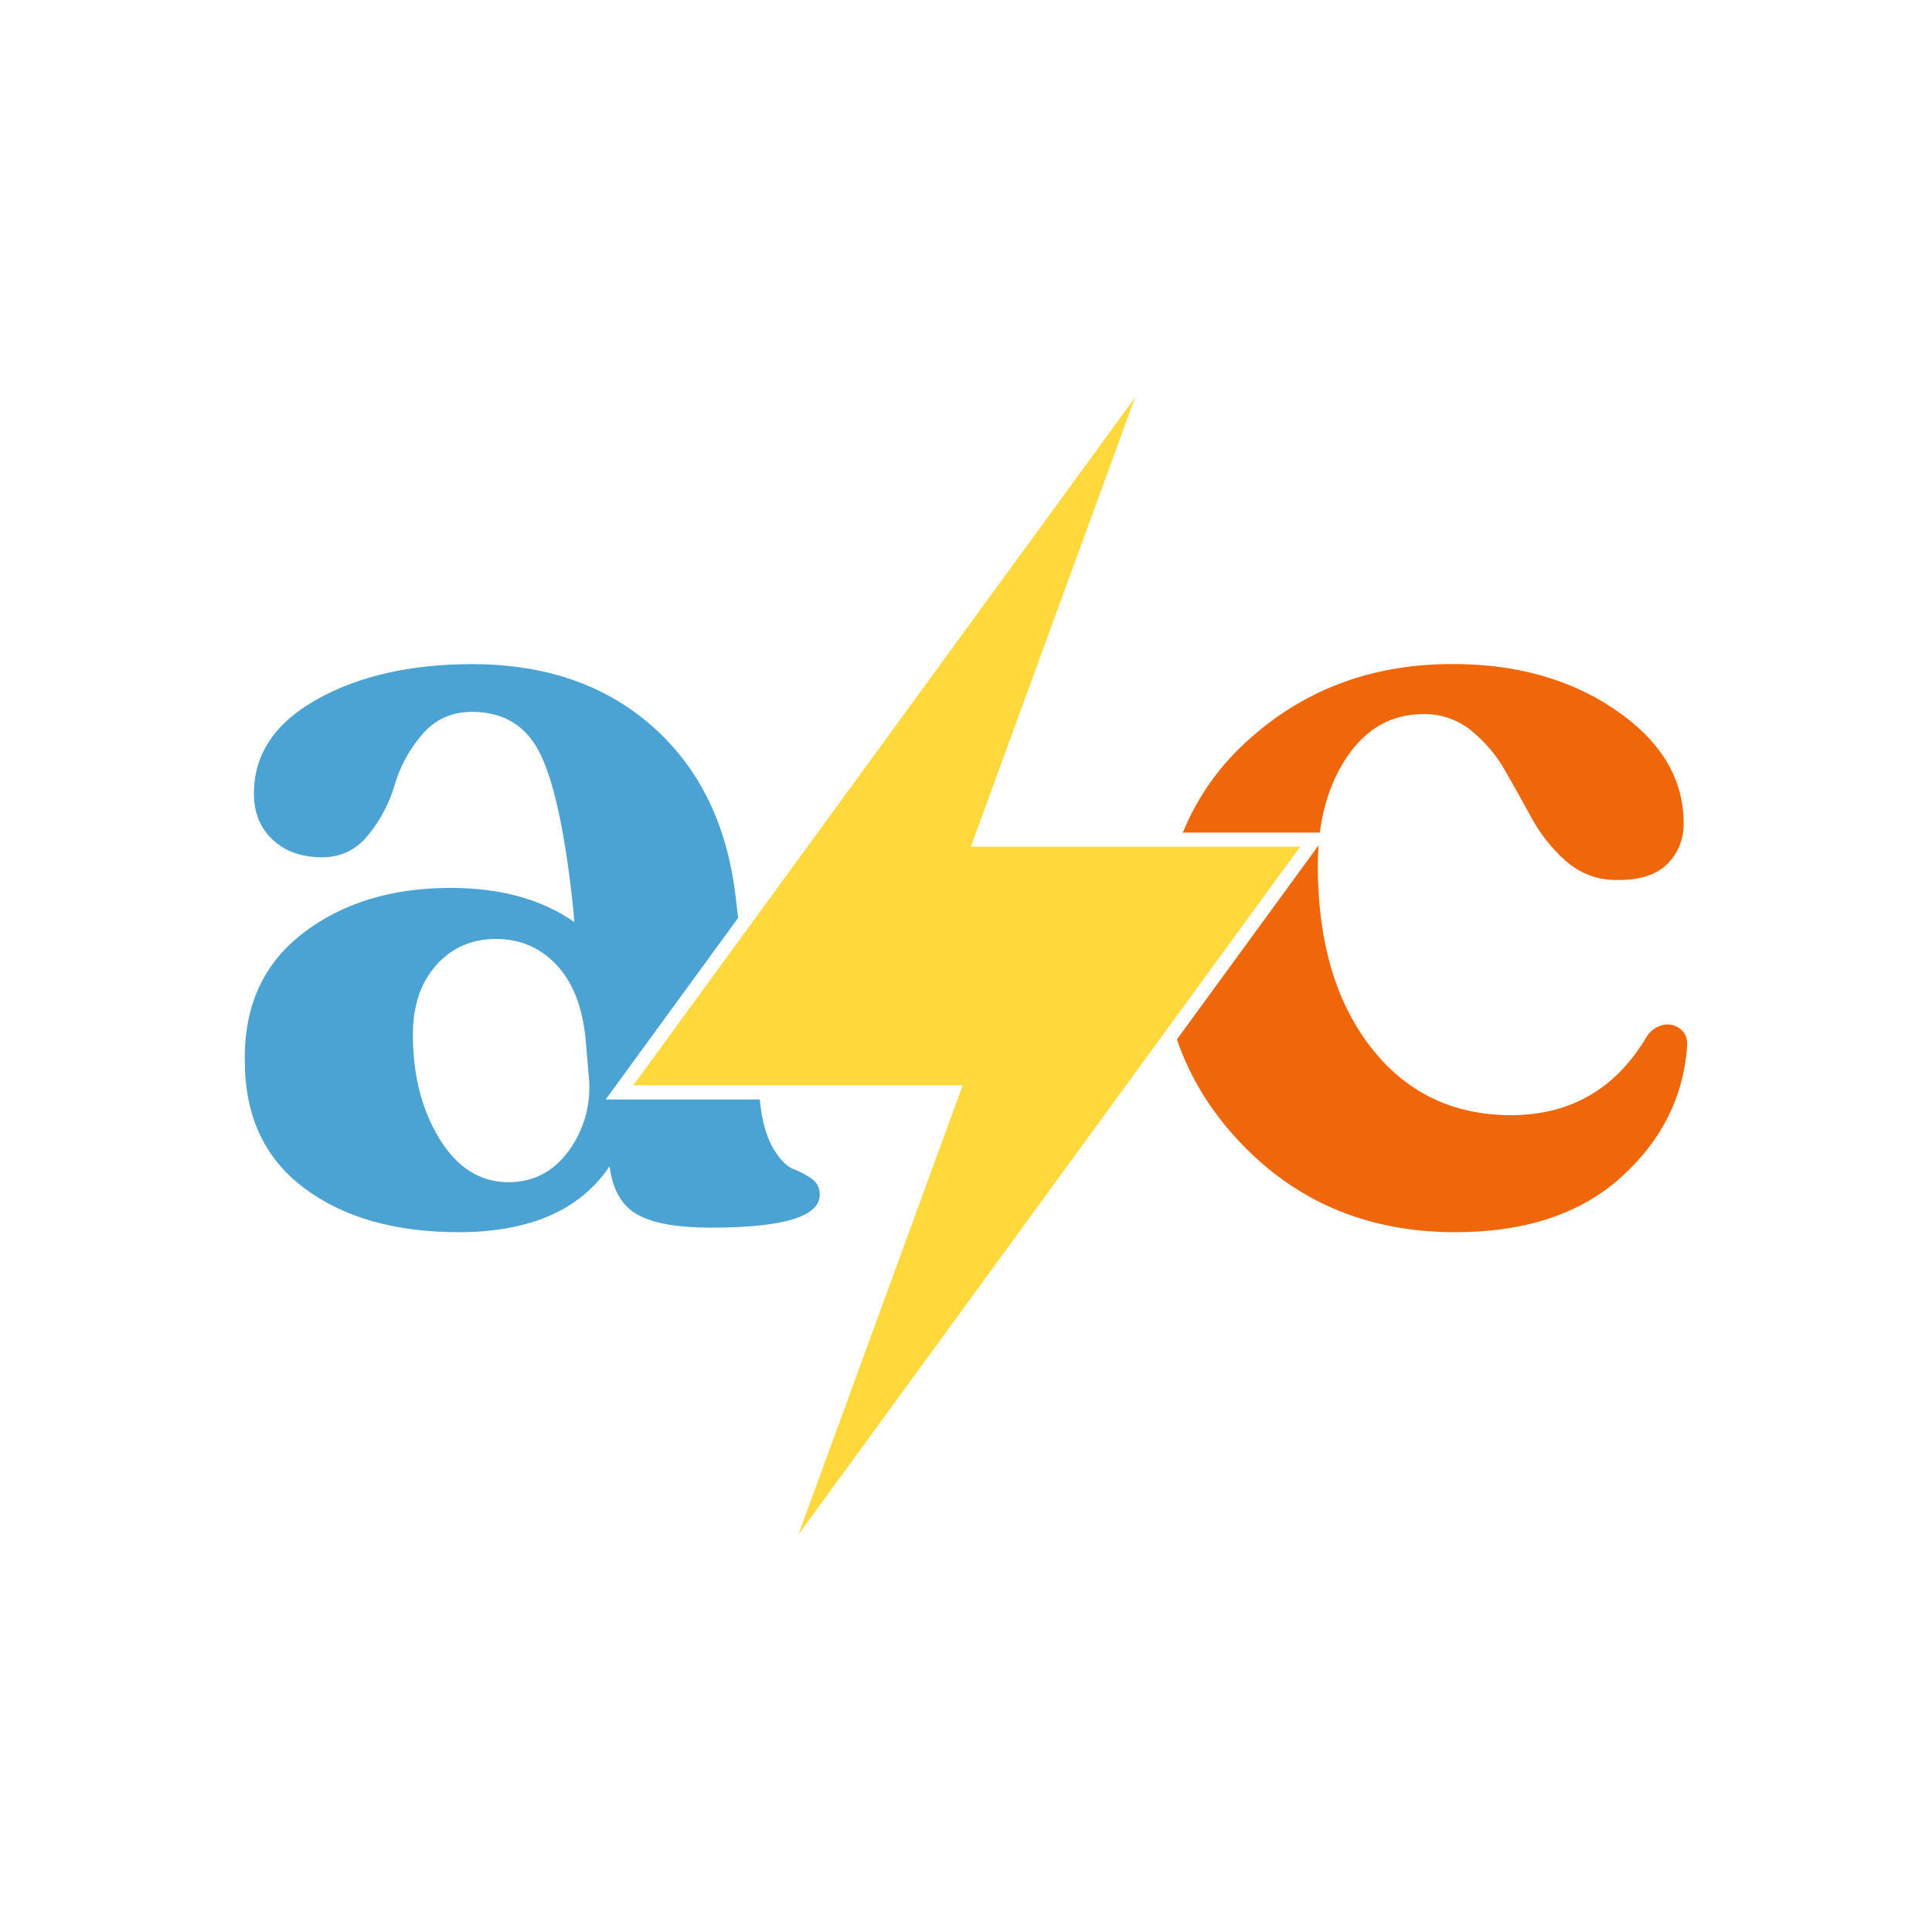
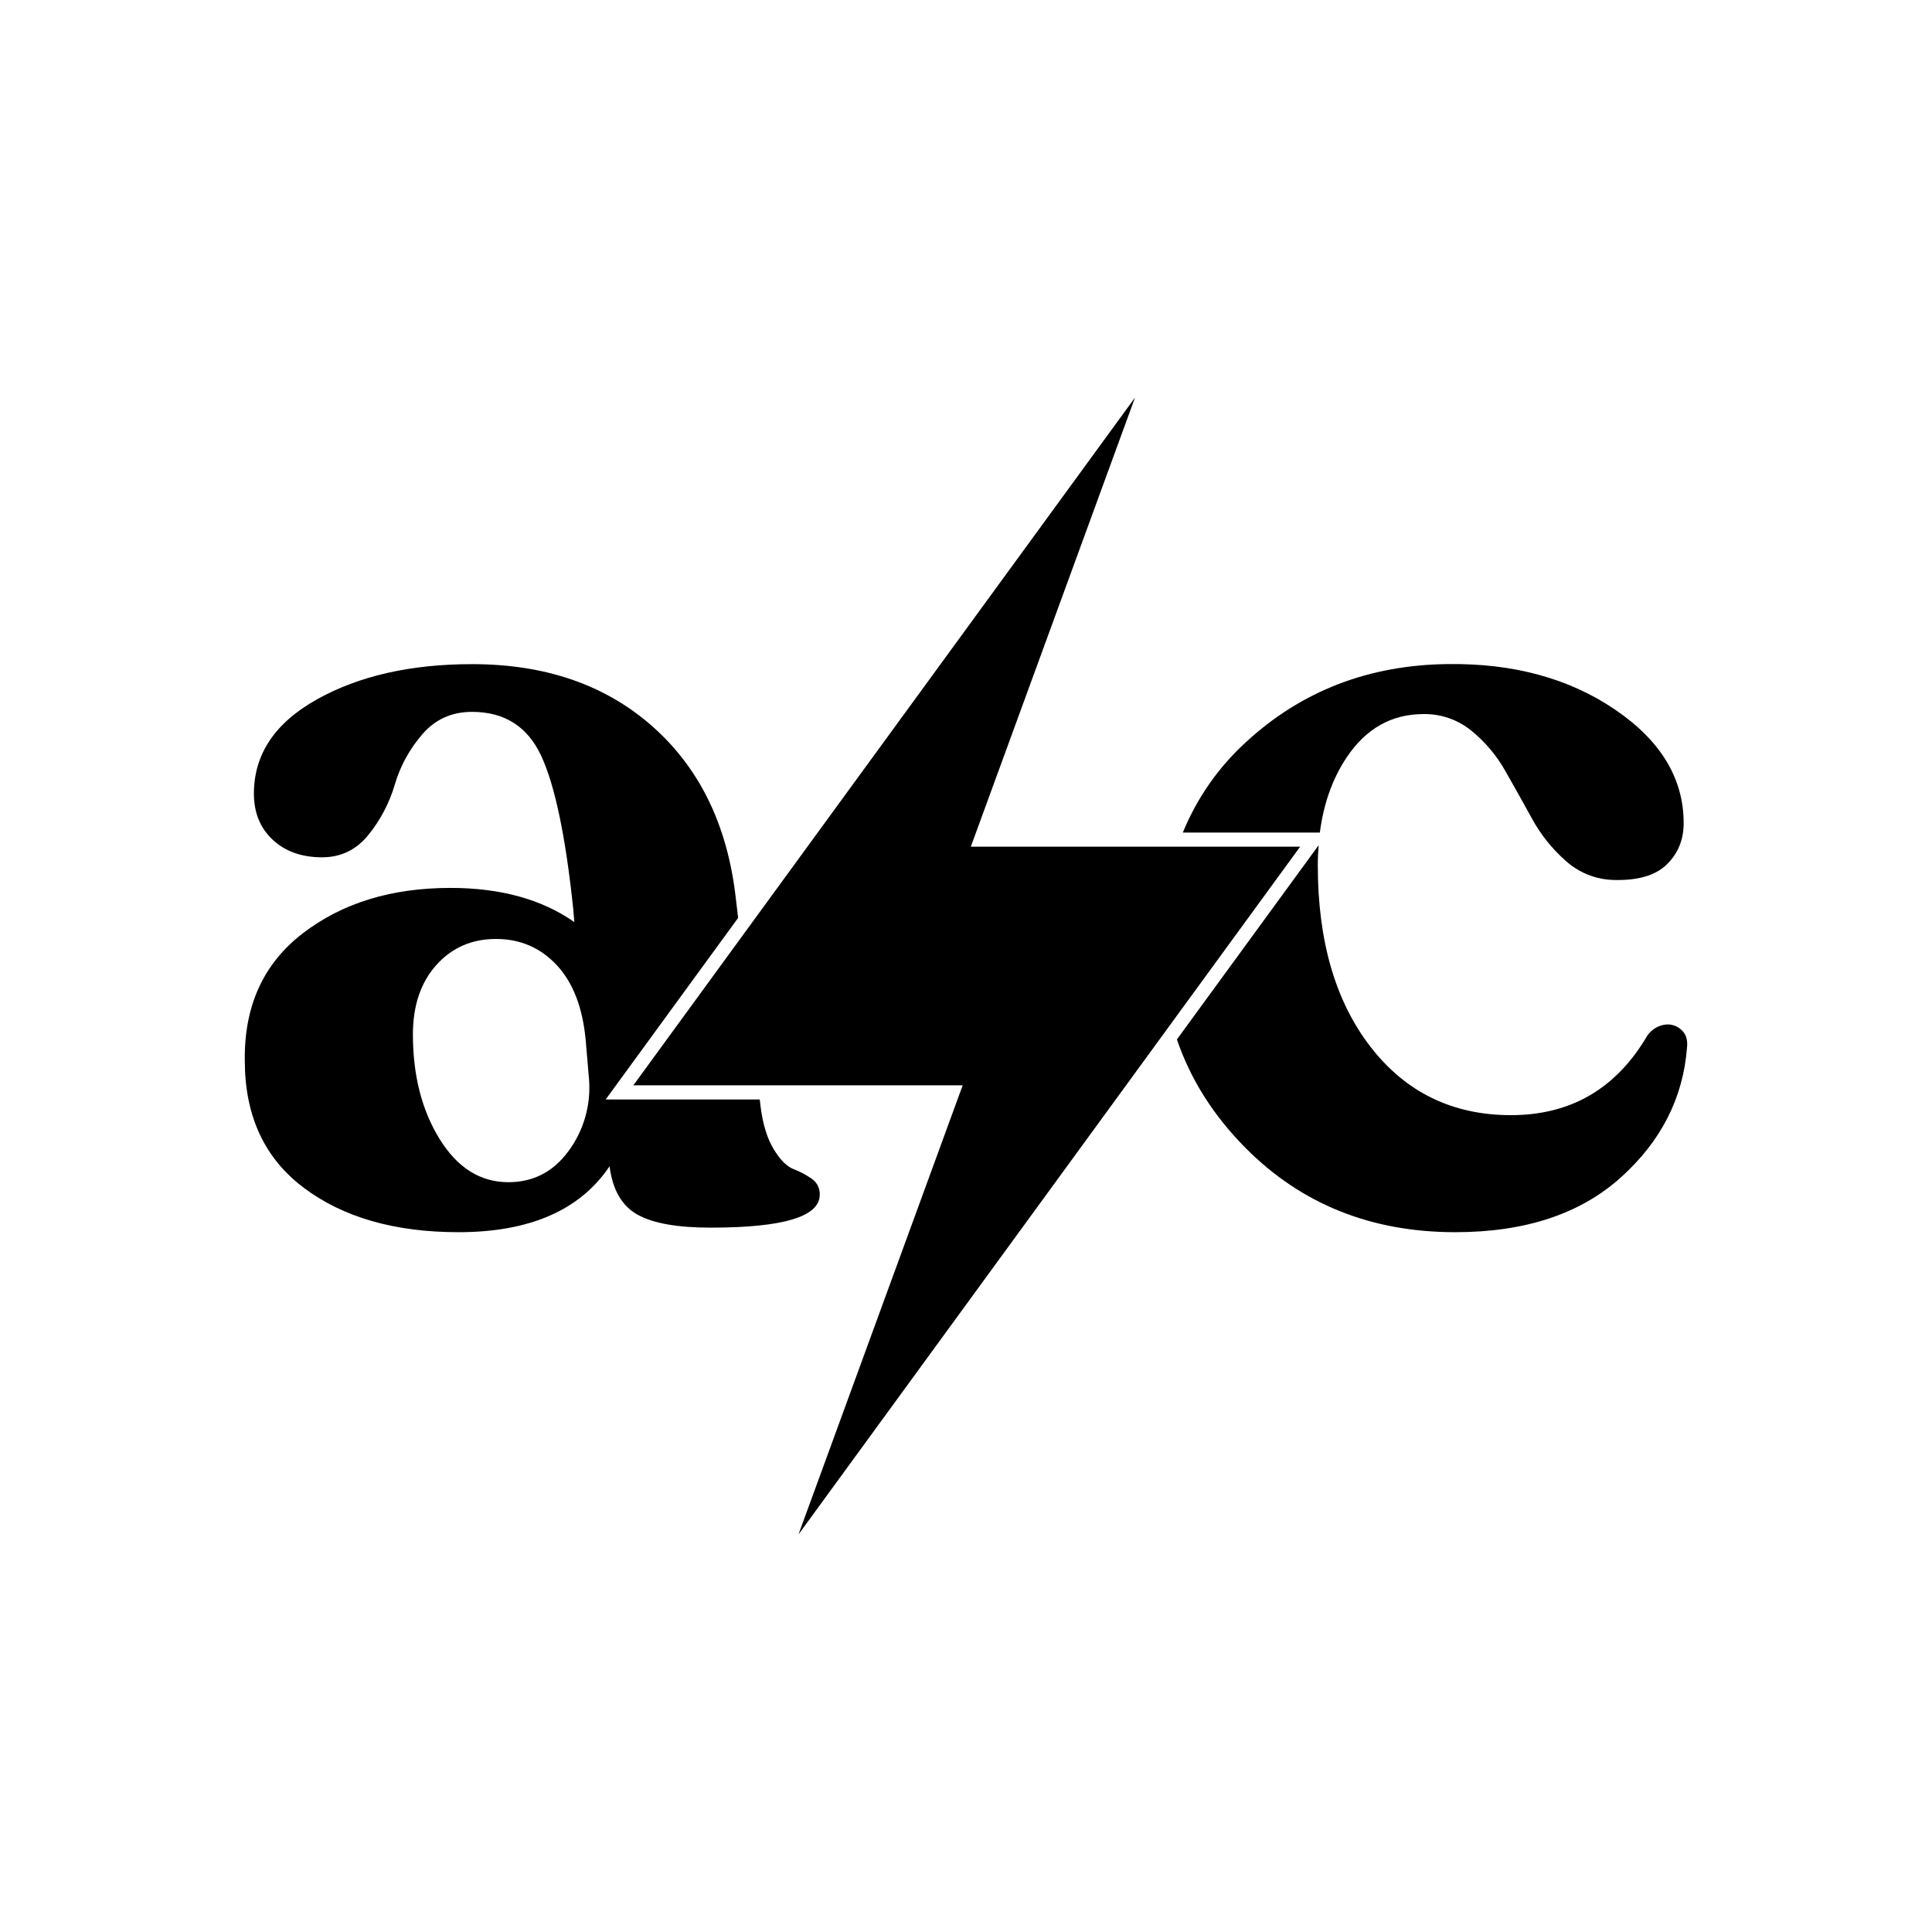
<svg xmlns="http://www.w3.org/2000/svg" id="Layer_1" data-name="Layer 1" viewBox="0 0 1000 1000">
  <defs>
-     <style>.cls-1{fill:#ffd83b;}.cls-2{fill:#ef670a;}.cls-3{fill:#4ba3d4;}</style>
+     <style>.cls-1{fill:currentColor;}</style>
  </defs>
  <polygon class="cls-1" points="672.96 438.23 502.5 438.23 587.49 205.77 327.81 561.77 498.28 561.77 413.29 794.23 672.96 438.23" />
-   <path class="cls-2" d="M683.15,430.94q2.91-22.51,13.93-39,15-22.33,39.7-22.34a38.23,38.23,0,0,1,24.7,8.52A73,73,0,0,1,779.12,399q7.07,12.36,13.82,24.7a80.77,80.77,0,0,0,17.35,21.76,38.46,38.46,0,0,0,24.7,10q18.82.6,27.65-7.94t8.82-21.46q0-34.69-35.58-58.82t-86.16-23.52q-61.76.58-105,40.58a129.42,129.42,0,0,0-32.49,46.64Z" />
-   <path class="cls-2" d="M870,532.8a10.3,10.3,0,0,0-8.82-2.35,13.42,13.42,0,0,0-8.53,5.58q-24.12,41.18-70.58,41.17-45.28,0-72.63-35.29t-27.35-94.09c0-3.55.18-7,.43-10.32L609.17,538q10.53,31,35.57,56.23Q688,637.79,753.25,637.78q54.09,0,85.57-28.23t34.4-67.64Q873.81,536,870,532.8Z" />
-   <path class="cls-3" d="M424.3,618.37a9.54,9.54,0,0,0-4.12-8.23,42.58,42.58,0,0,0-9.41-5q-5.29-2.05-10.29-10.3t-6.76-21.75l-.48-4H313.49l68.57-94-1.28-10.77q-6.48-55.86-42.93-88.21t-93.51-32.35q-47.64,0-80.28,18.23t-32.64,48.81q0,14.72,9.7,23.82t25.58,9.12q14.7,0,24.12-11.76a74.59,74.59,0,0,0,13.52-25.88,69.8,69.8,0,0,1,14.12-25.88q10-11.76,25.88-11.76,25.28,0,35.87,22.94t16.47,78.8l.59,7.06Q272,459.58,233.16,459.58q-45.87,0-76.45,23.52t-30,65.87q0,42.94,30.58,65.87t80,22.94q55.28,0,78.22-34.11,2.34,18.23,14.41,25t37.93,6.76Q424.3,635.42,424.3,618.37Zm-130-22.64q-11.77,16.17-31.17,16.17-21.78,0-35.59-22.35t-13.82-54.1q0-22.35,12.06-35.88T256.69,486q18.81,0,31.46,13.53t15,38.82L304.91,559A55.36,55.36,0,0,1,294.33,595.73Z" />
+   <path class="cls-1" d="M683.15,430.94q2.91-22.51,13.93-39,15-22.33,39.7-22.34a38.23,38.23,0,0,1,24.7,8.52A73,73,0,0,1,779.12,399q7.07,12.36,13.82,24.7a80.77,80.77,0,0,0,17.35,21.76,38.46,38.46,0,0,0,24.7,10q18.82.6,27.65-7.94t8.82-21.46q0-34.69-35.58-58.82t-86.16-23.52q-61.76.58-105,40.58a129.42,129.42,0,0,0-32.49,46.64Z" />
+   <path class="cls-1" d="M870,532.8a10.3,10.3,0,0,0-8.82-2.35,13.42,13.42,0,0,0-8.53,5.58q-24.12,41.18-70.58,41.17-45.28,0-72.63-35.29t-27.35-94.09c0-3.55.18-7,.43-10.32L609.17,538q10.53,31,35.57,56.23Q688,637.79,753.25,637.78q54.09,0,85.57-28.23t34.4-67.64Q873.81,536,870,532.8Z" />
+   <path class="cls-1" d="M424.3,618.37a9.54,9.54,0,0,0-4.12-8.23,42.58,42.58,0,0,0-9.41-5q-5.29-2.05-10.29-10.3t-6.76-21.75l-.48-4H313.49l68.57-94-1.28-10.77q-6.48-55.86-42.93-88.21t-93.51-32.35q-47.64,0-80.28,18.23t-32.64,48.81q0,14.72,9.7,23.82t25.58,9.12q14.7,0,24.12-11.76a74.59,74.59,0,0,0,13.52-25.88,69.8,69.8,0,0,1,14.12-25.88q10-11.76,25.88-11.76,25.28,0,35.87,22.94t16.47,78.8l.59,7.06Q272,459.58,233.16,459.58q-45.87,0-76.45,23.52t-30,65.87q0,42.94,30.58,65.87t80,22.94q55.28,0,78.22-34.11,2.34,18.23,14.41,25t37.93,6.76Q424.3,635.42,424.3,618.37Zm-130-22.64q-11.77,16.17-31.17,16.17-21.78,0-35.59-22.35t-13.82-54.1q0-22.35,12.06-35.88T256.69,486q18.81,0,31.46,13.53t15,38.82L304.91,559A55.36,55.36,0,0,1,294.33,595.73Z" />
</svg>
